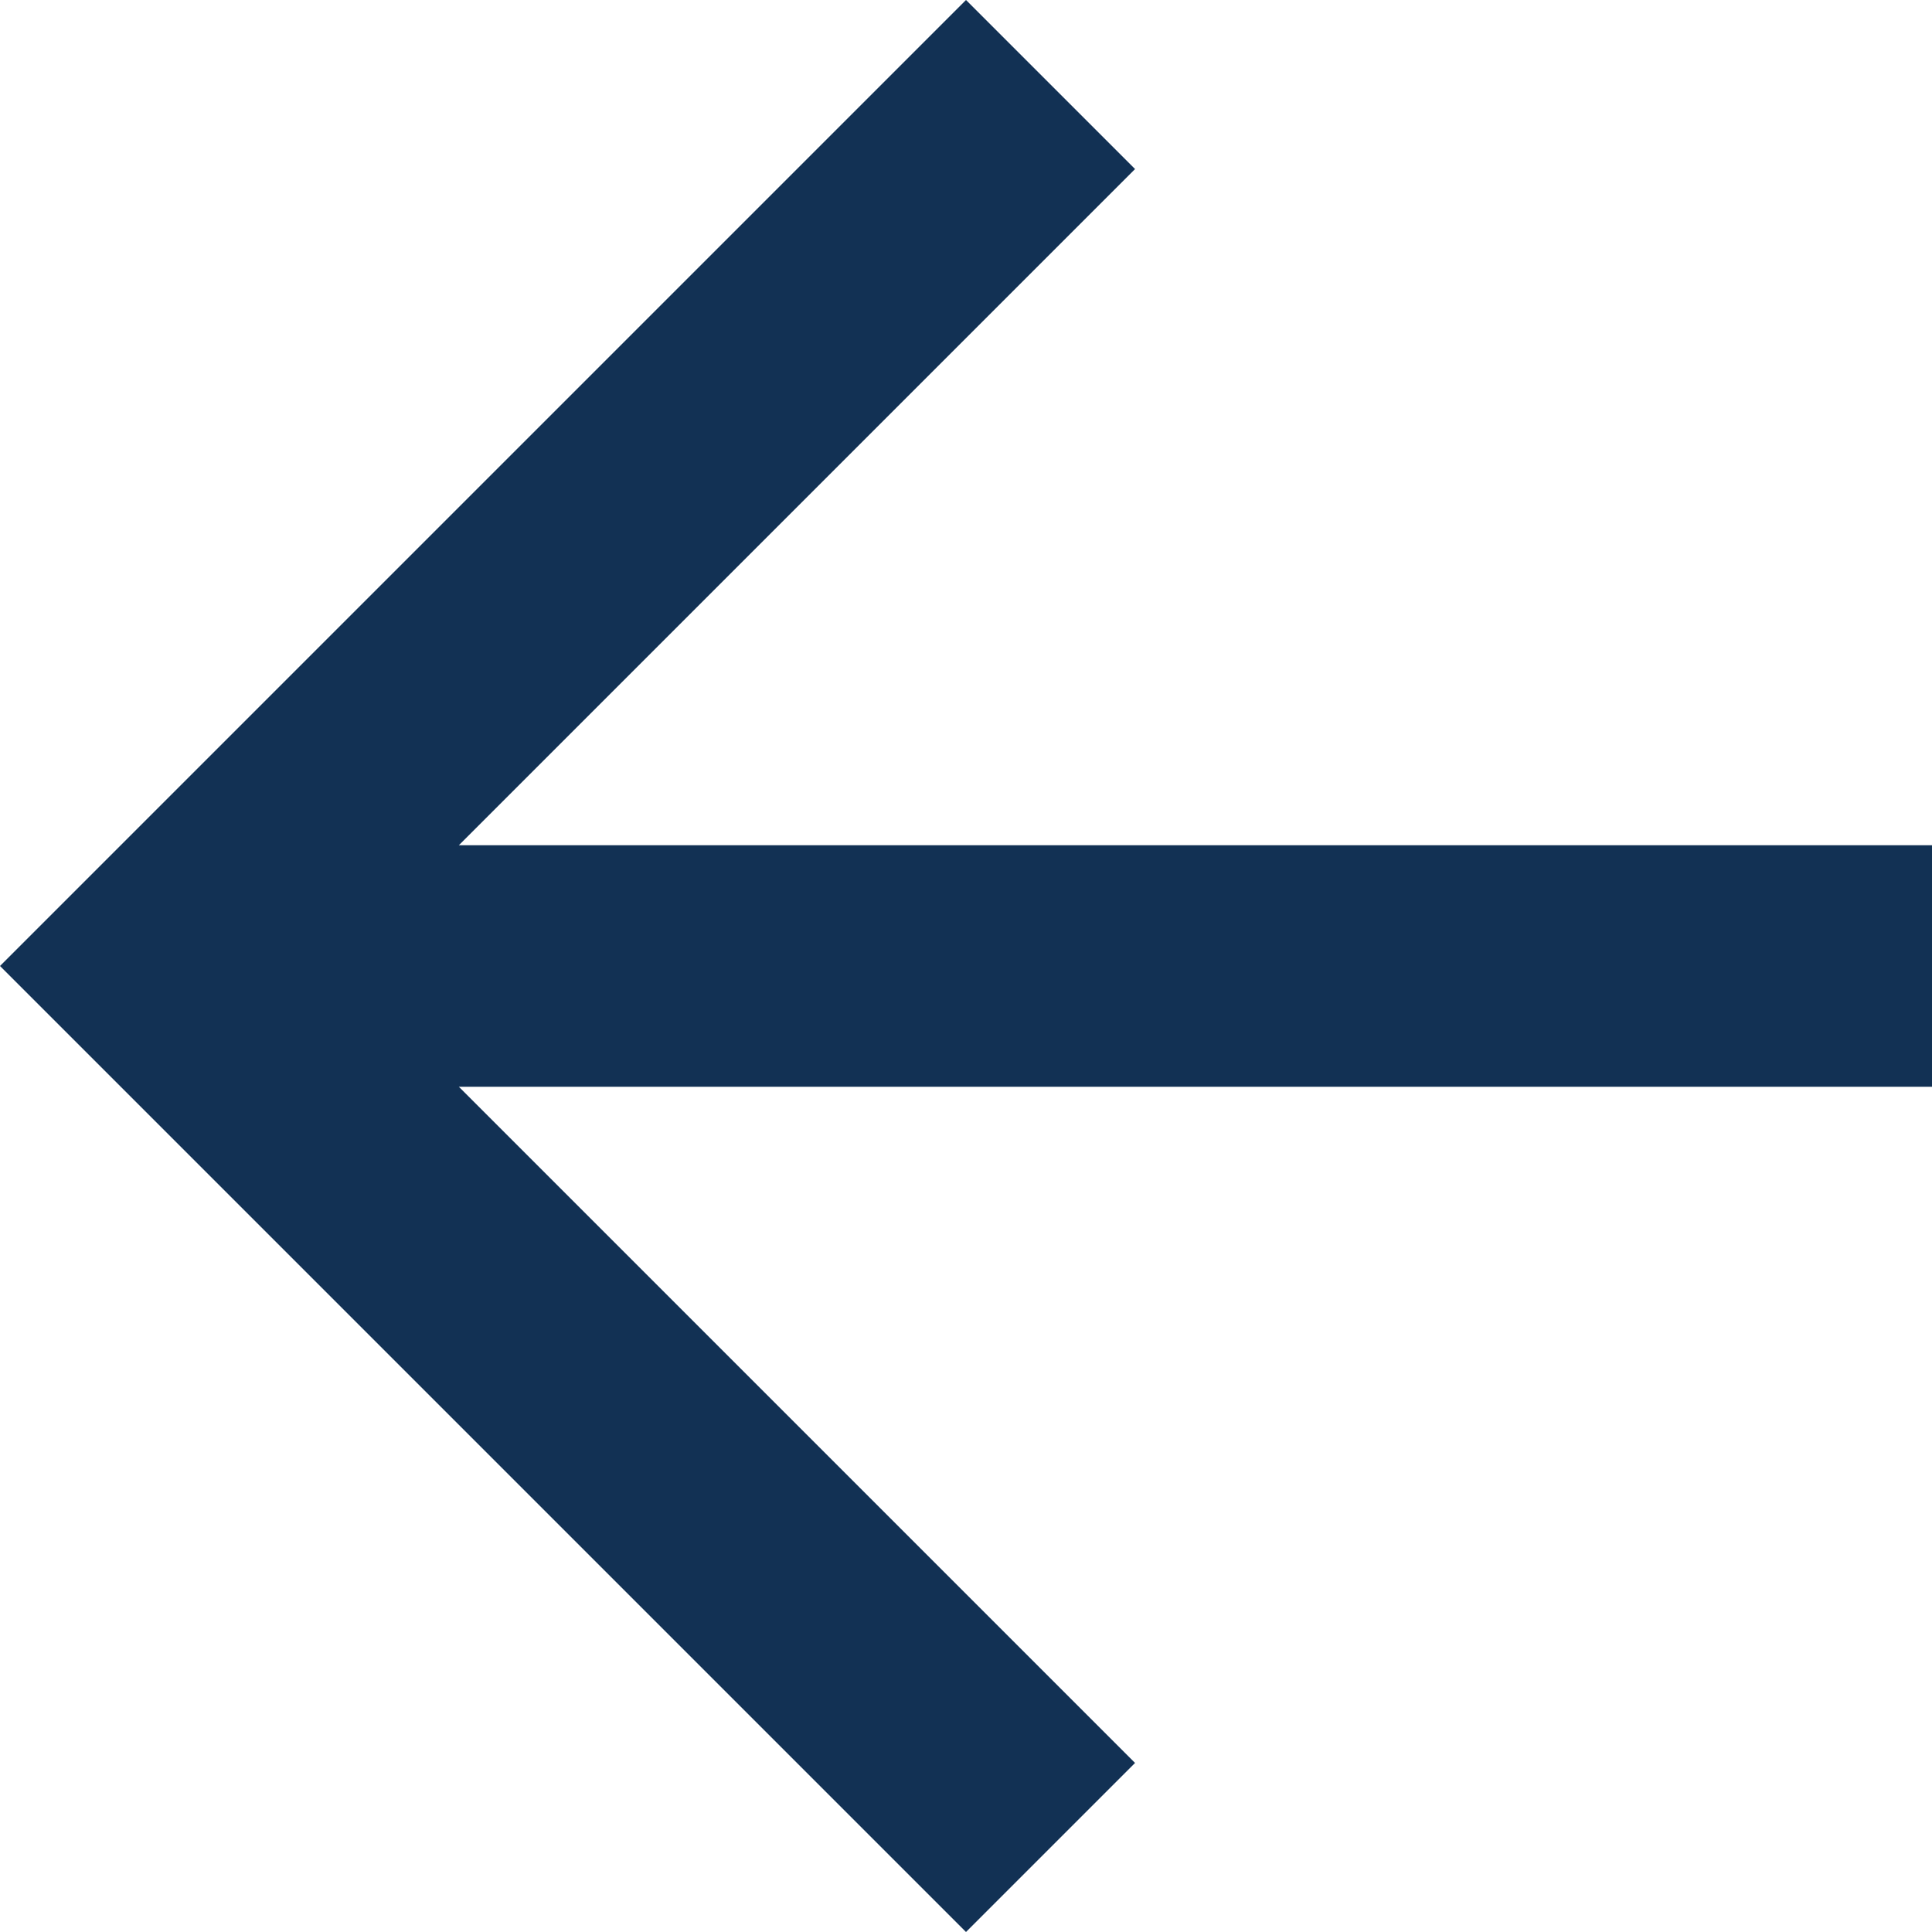
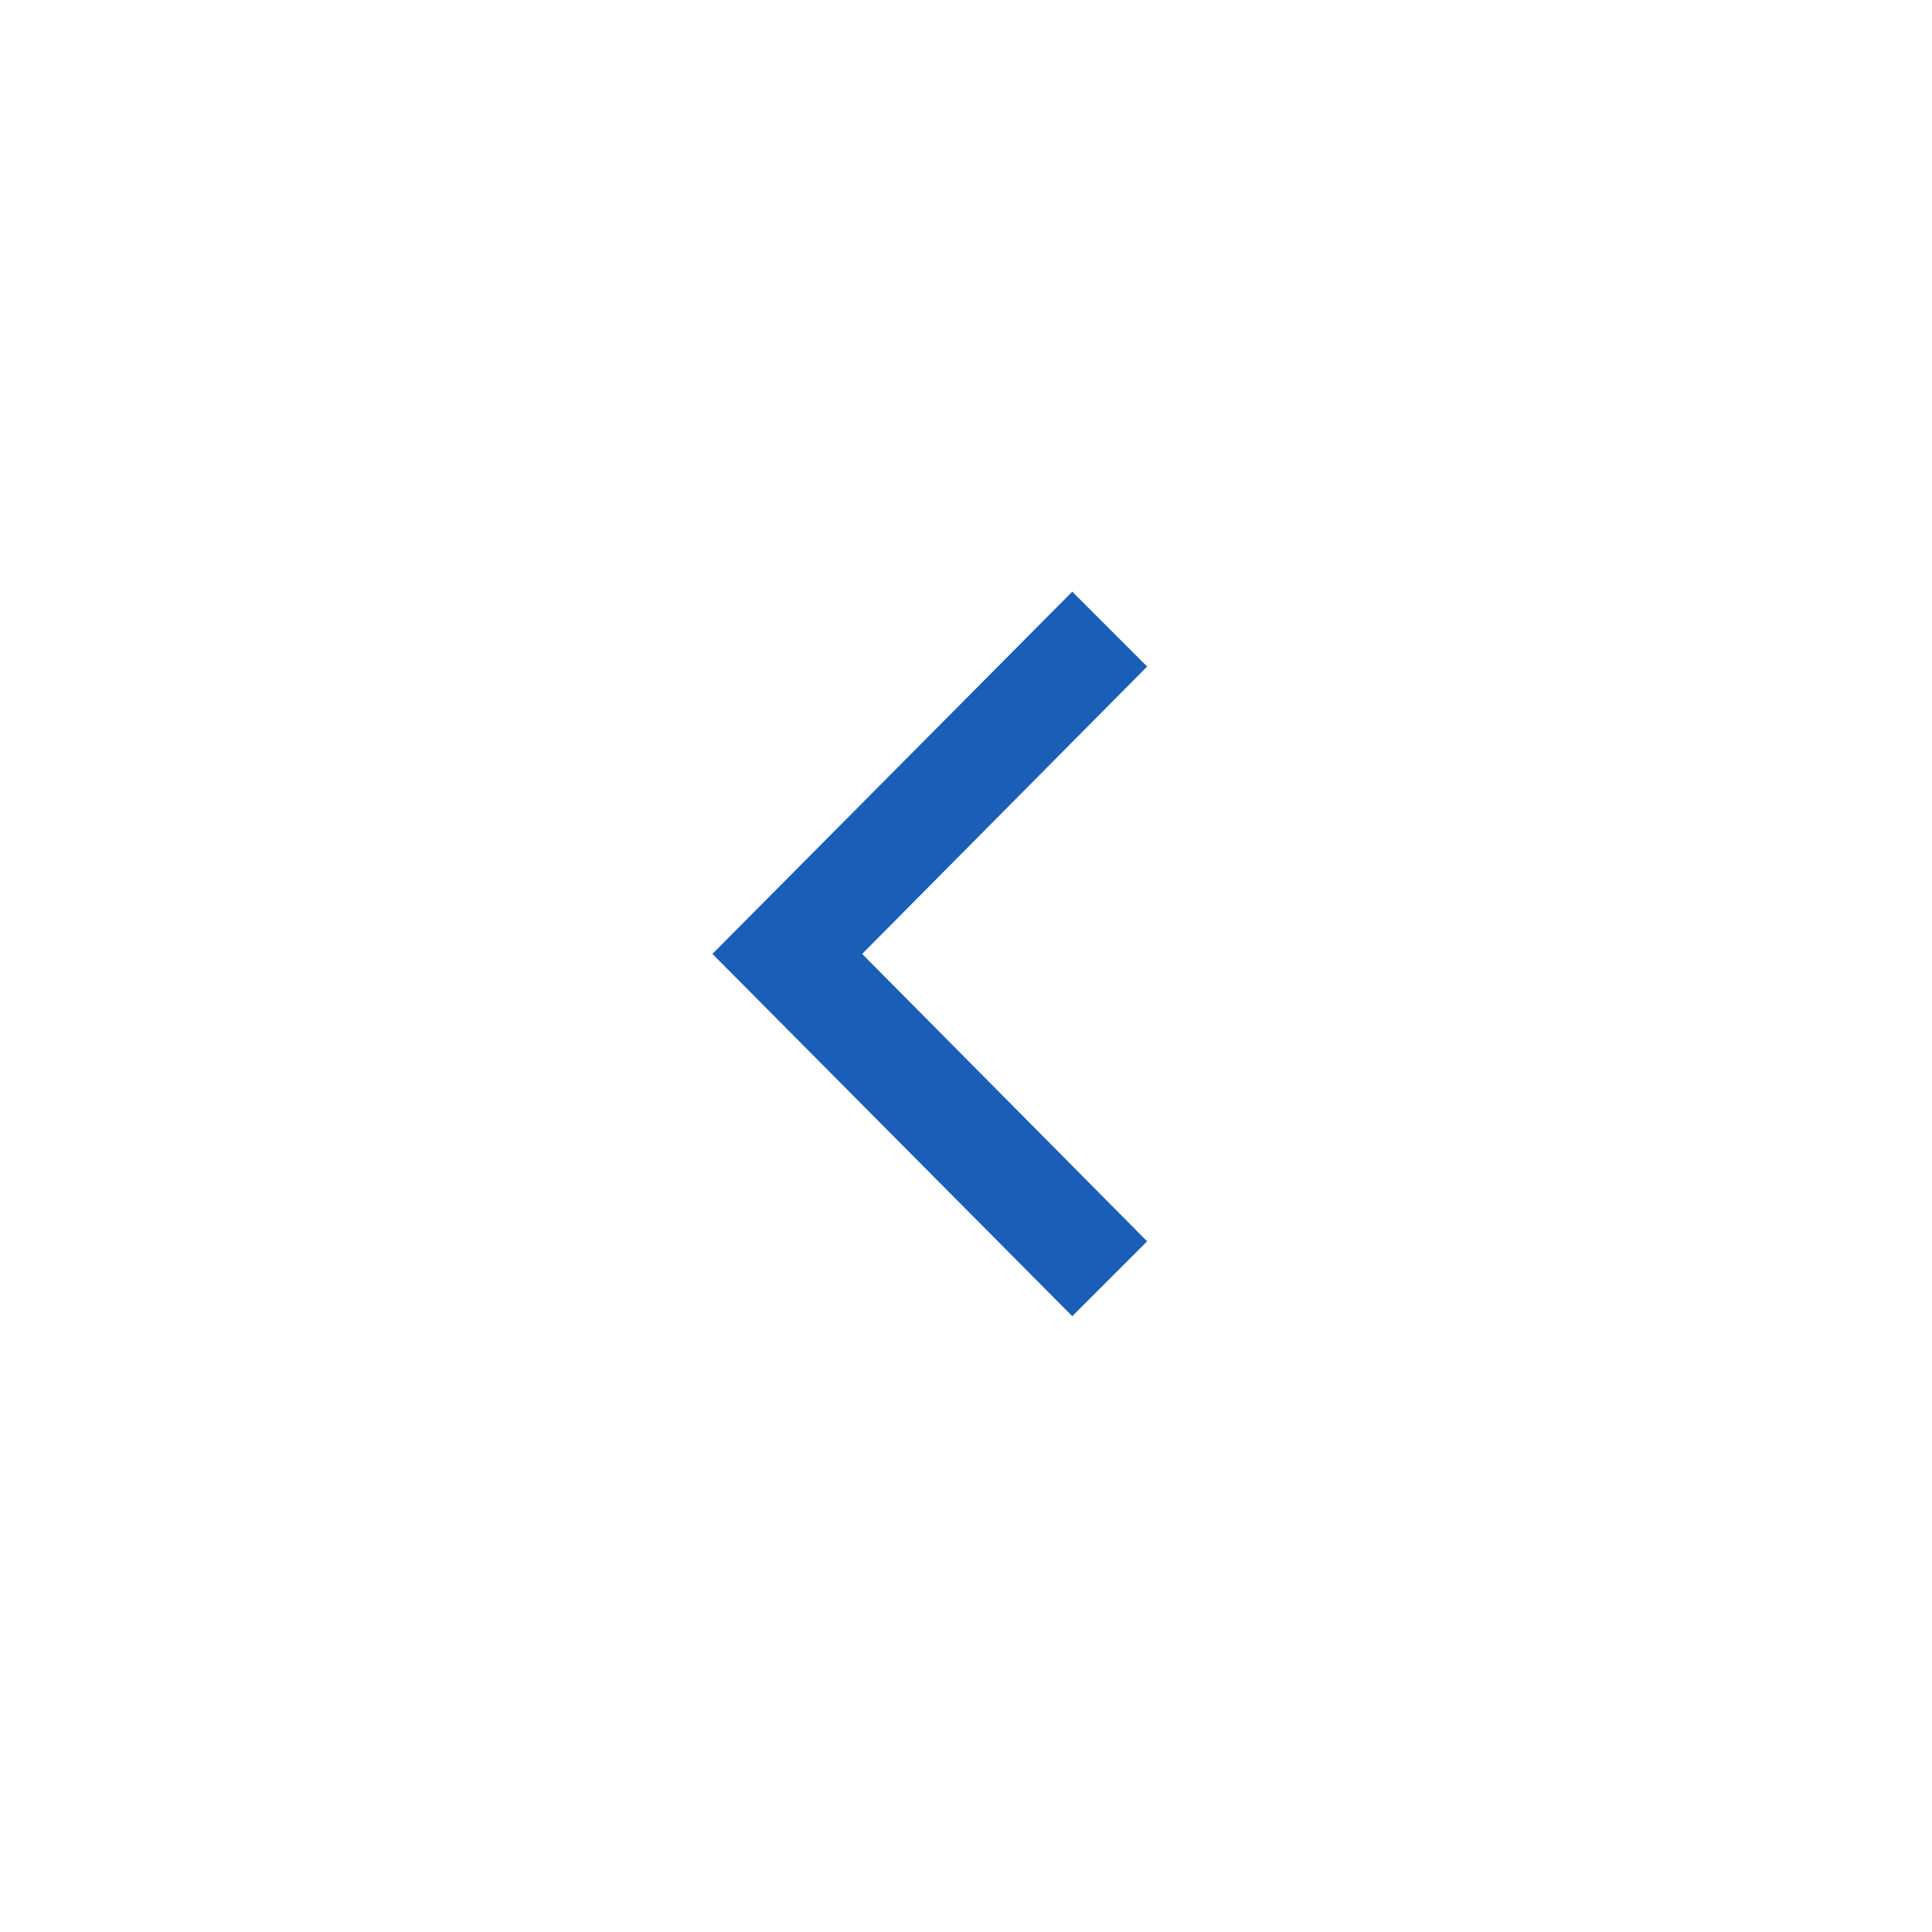
- <svg xmlns="http://www.w3.org/2000/svg" version="1.1" x="0px" y="0px" width="408px" height="408px" viewBox="0 0 408 408" style="enable-background:new 0 0 408 408;" xml:space="preserve">
-   <g fill="#123154">
-     <path d="M408,178.5H96.9L239.7,35.7L204,0L0,204l204,204l35.7-35.7L96.9,229.5H408V178.5z" />
+ <svg xmlns="http://www.w3.org/2000/svg" version="1.0" id="Layer_1" x="0px" y="0px" viewBox="0 0 80 80" style="enable-background:new 0 0 80 80;" xml:space="preserve">
+   <g fill="#1A5EB8">
+     <path d="M44.4,54.5l-14.9-15l14.9-15l3.1,3.1L35.7,39.5l11.8,11.9L44.4,54.5z" />
  </g>
</svg>
